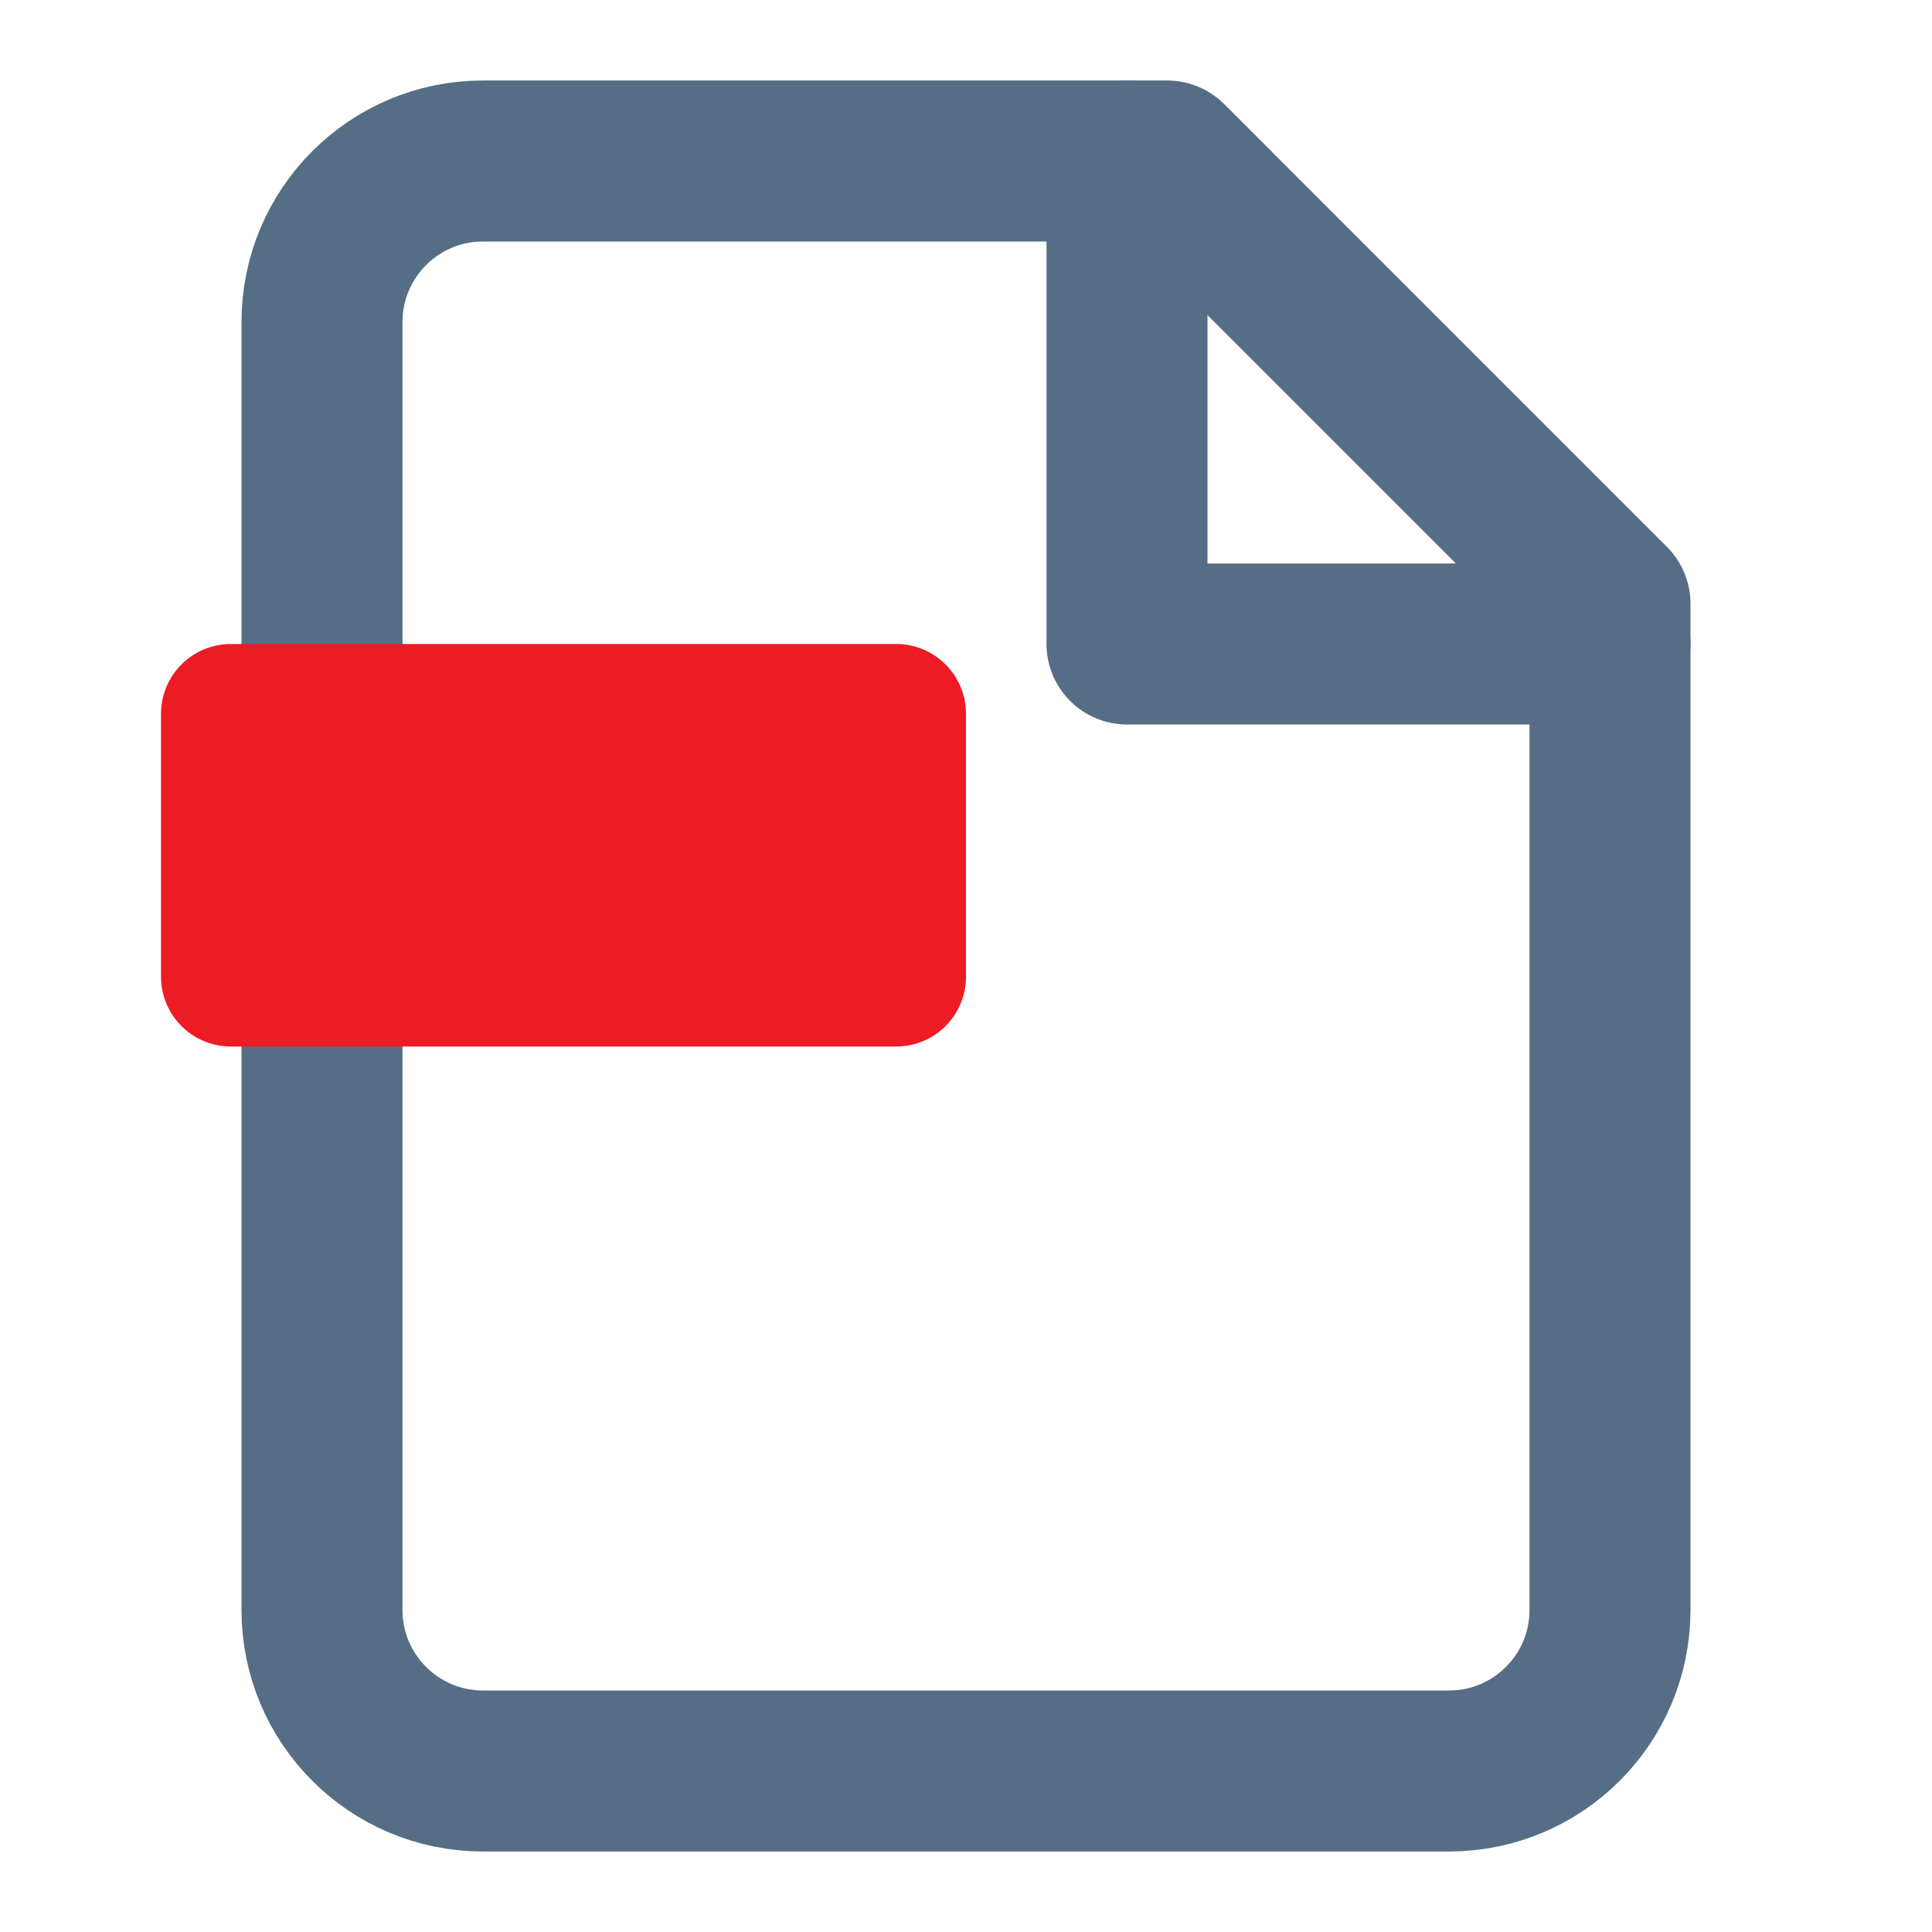
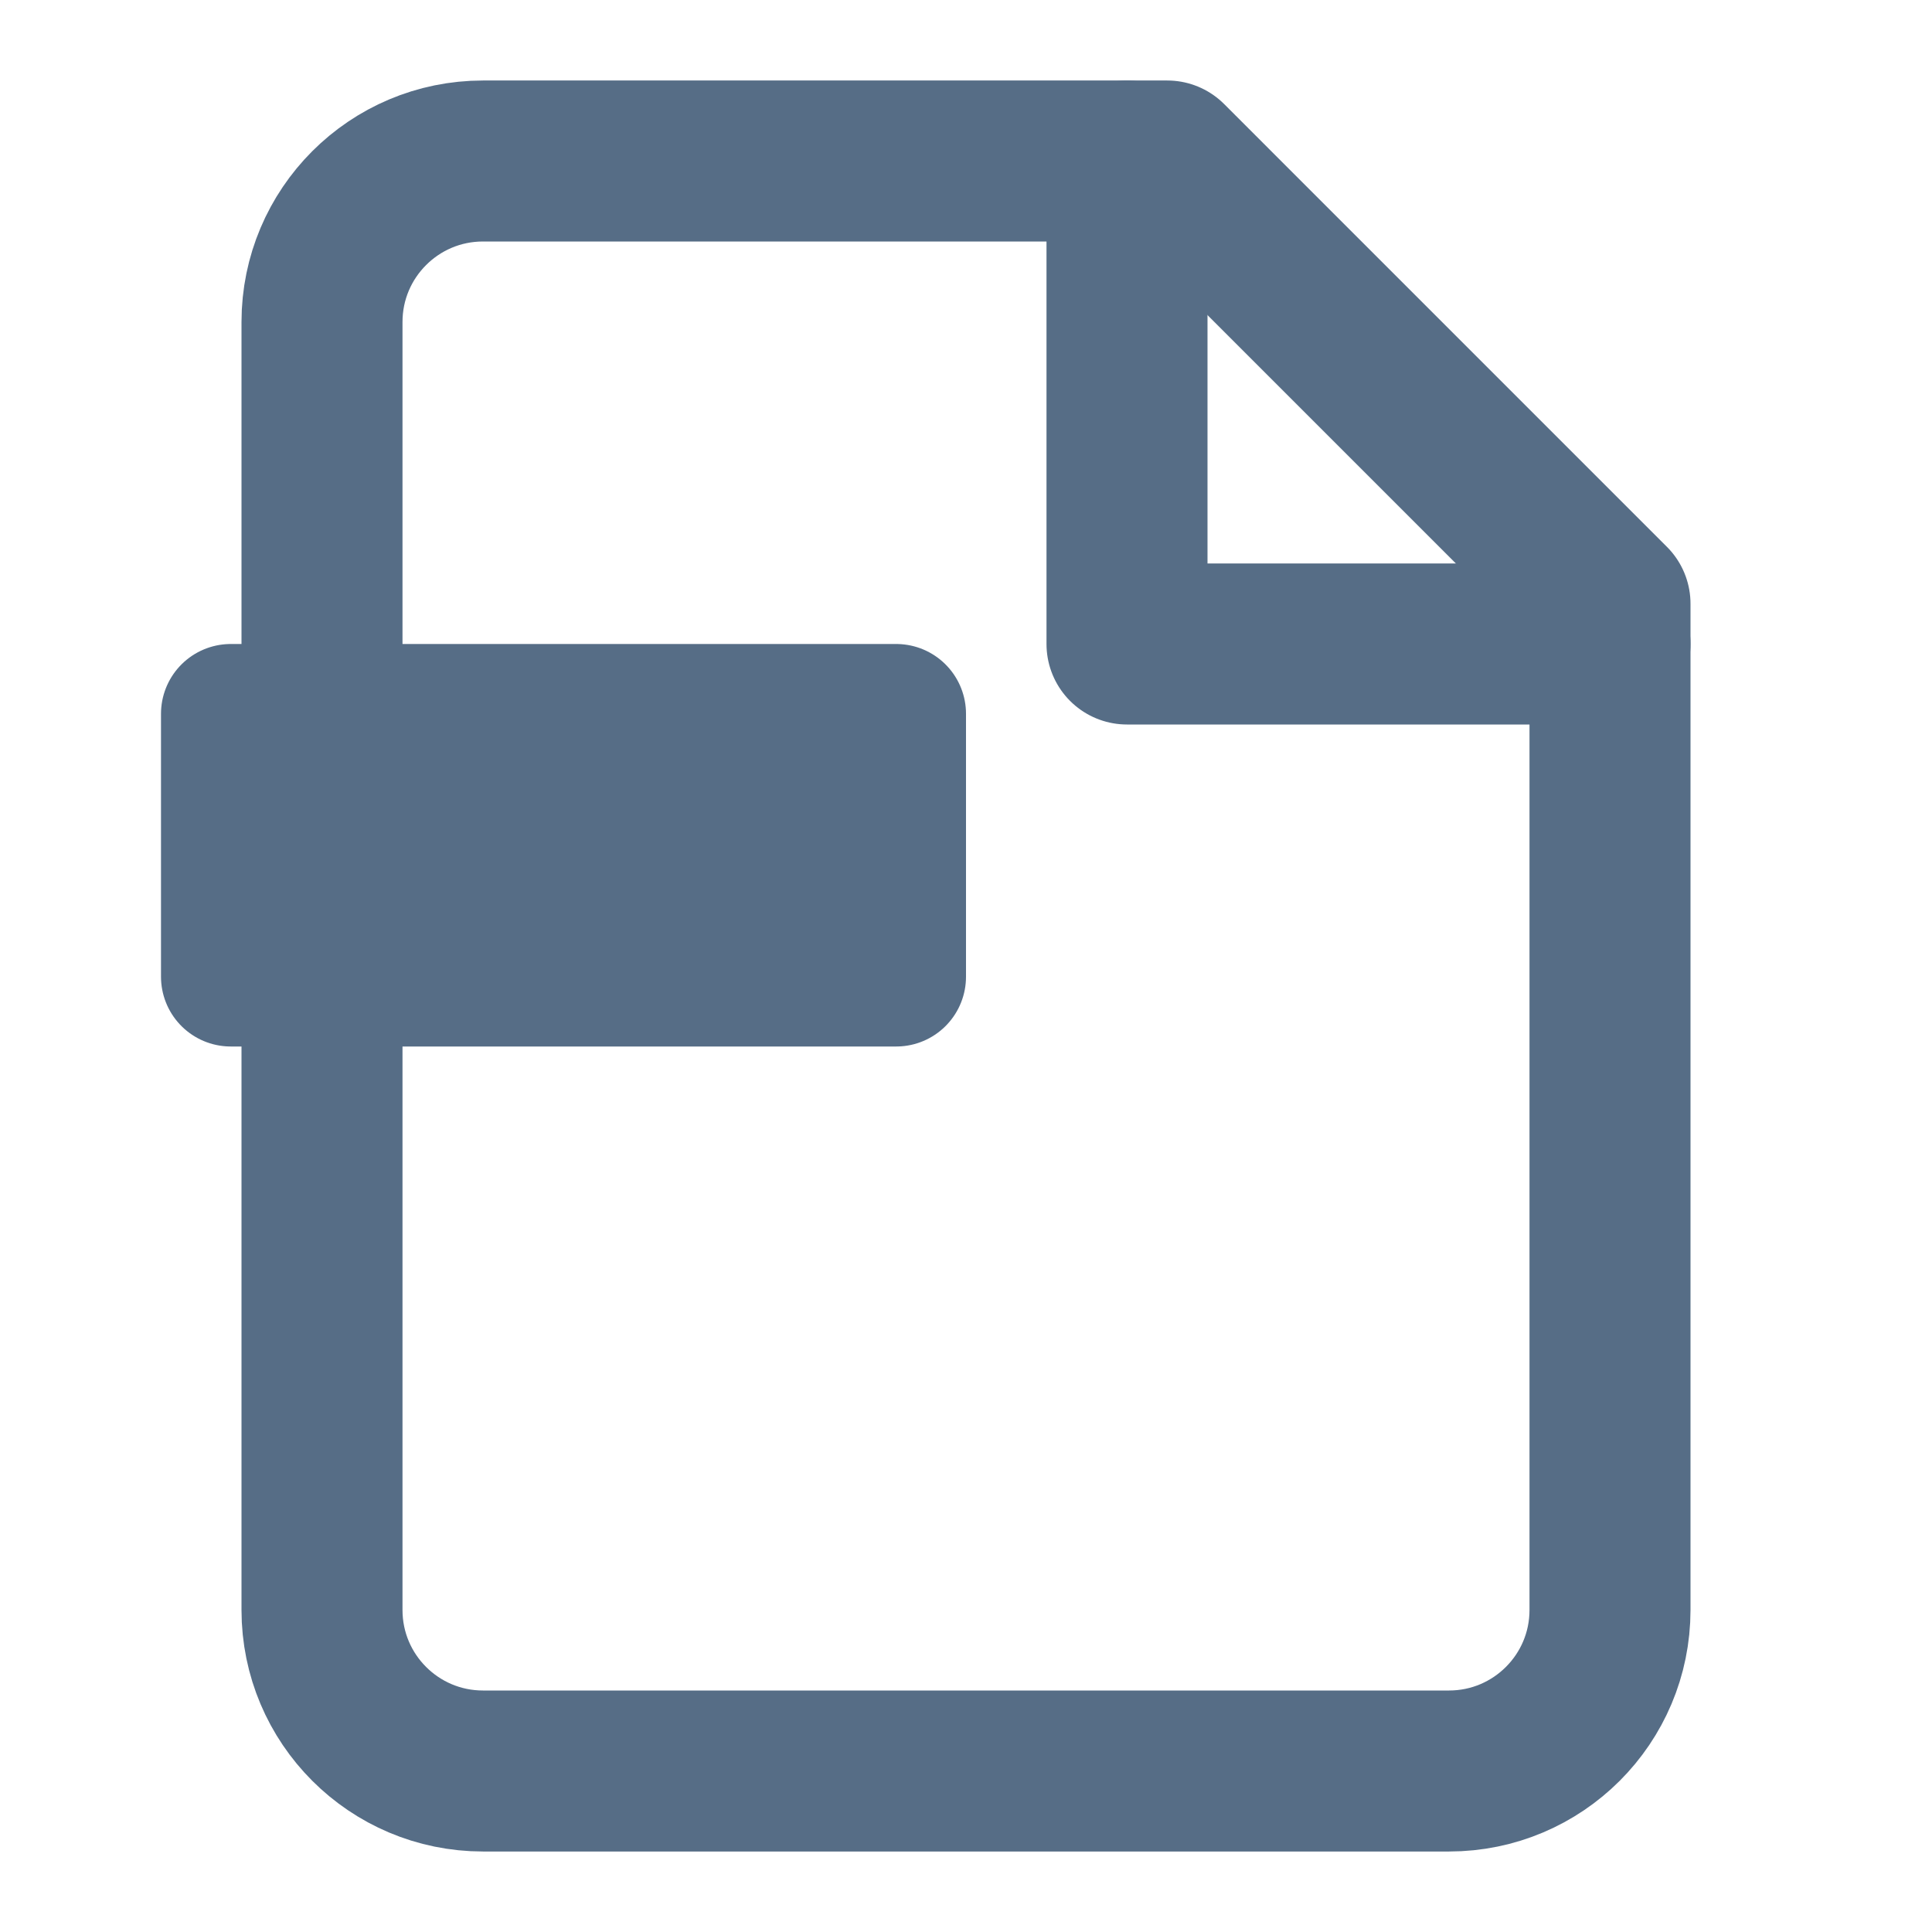
<svg xmlns="http://www.w3.org/2000/svg" width="24" height="24" fill="none" stroke="currentColor" stroke-width="2" stroke-linecap="round" stroke-linejoin="round">
  <path d="M14.5 2H6a2 2 0 0 0-2 2v16a2 2 0 0 0 2 2h12a2 2 0 0 0 2-2V7.5L14.5 2z" style="stroke:#566d86;stroke-opacity:1" />
  <path style="stroke:#566d86;stroke-opacity:1" d="M14 2v6h6" />
-   <path style="fill:#ed1b24;fill-opacity:1;stroke:#ed1b24;stroke-width:1.734;stroke-linecap:round;stroke-linejoin:round;stroke-opacity:1" d="M2.867 8.867h8.266v3.266H2.867z" />
+   <path style="fill:#566d86;fill-opacity:1;stroke:#566d86;stroke-width:1.734;stroke-linecap:round;stroke-linejoin:round;stroke-opacity:1" d="M2.867 8.867h8.266v3.266H2.867z" />
</svg>
